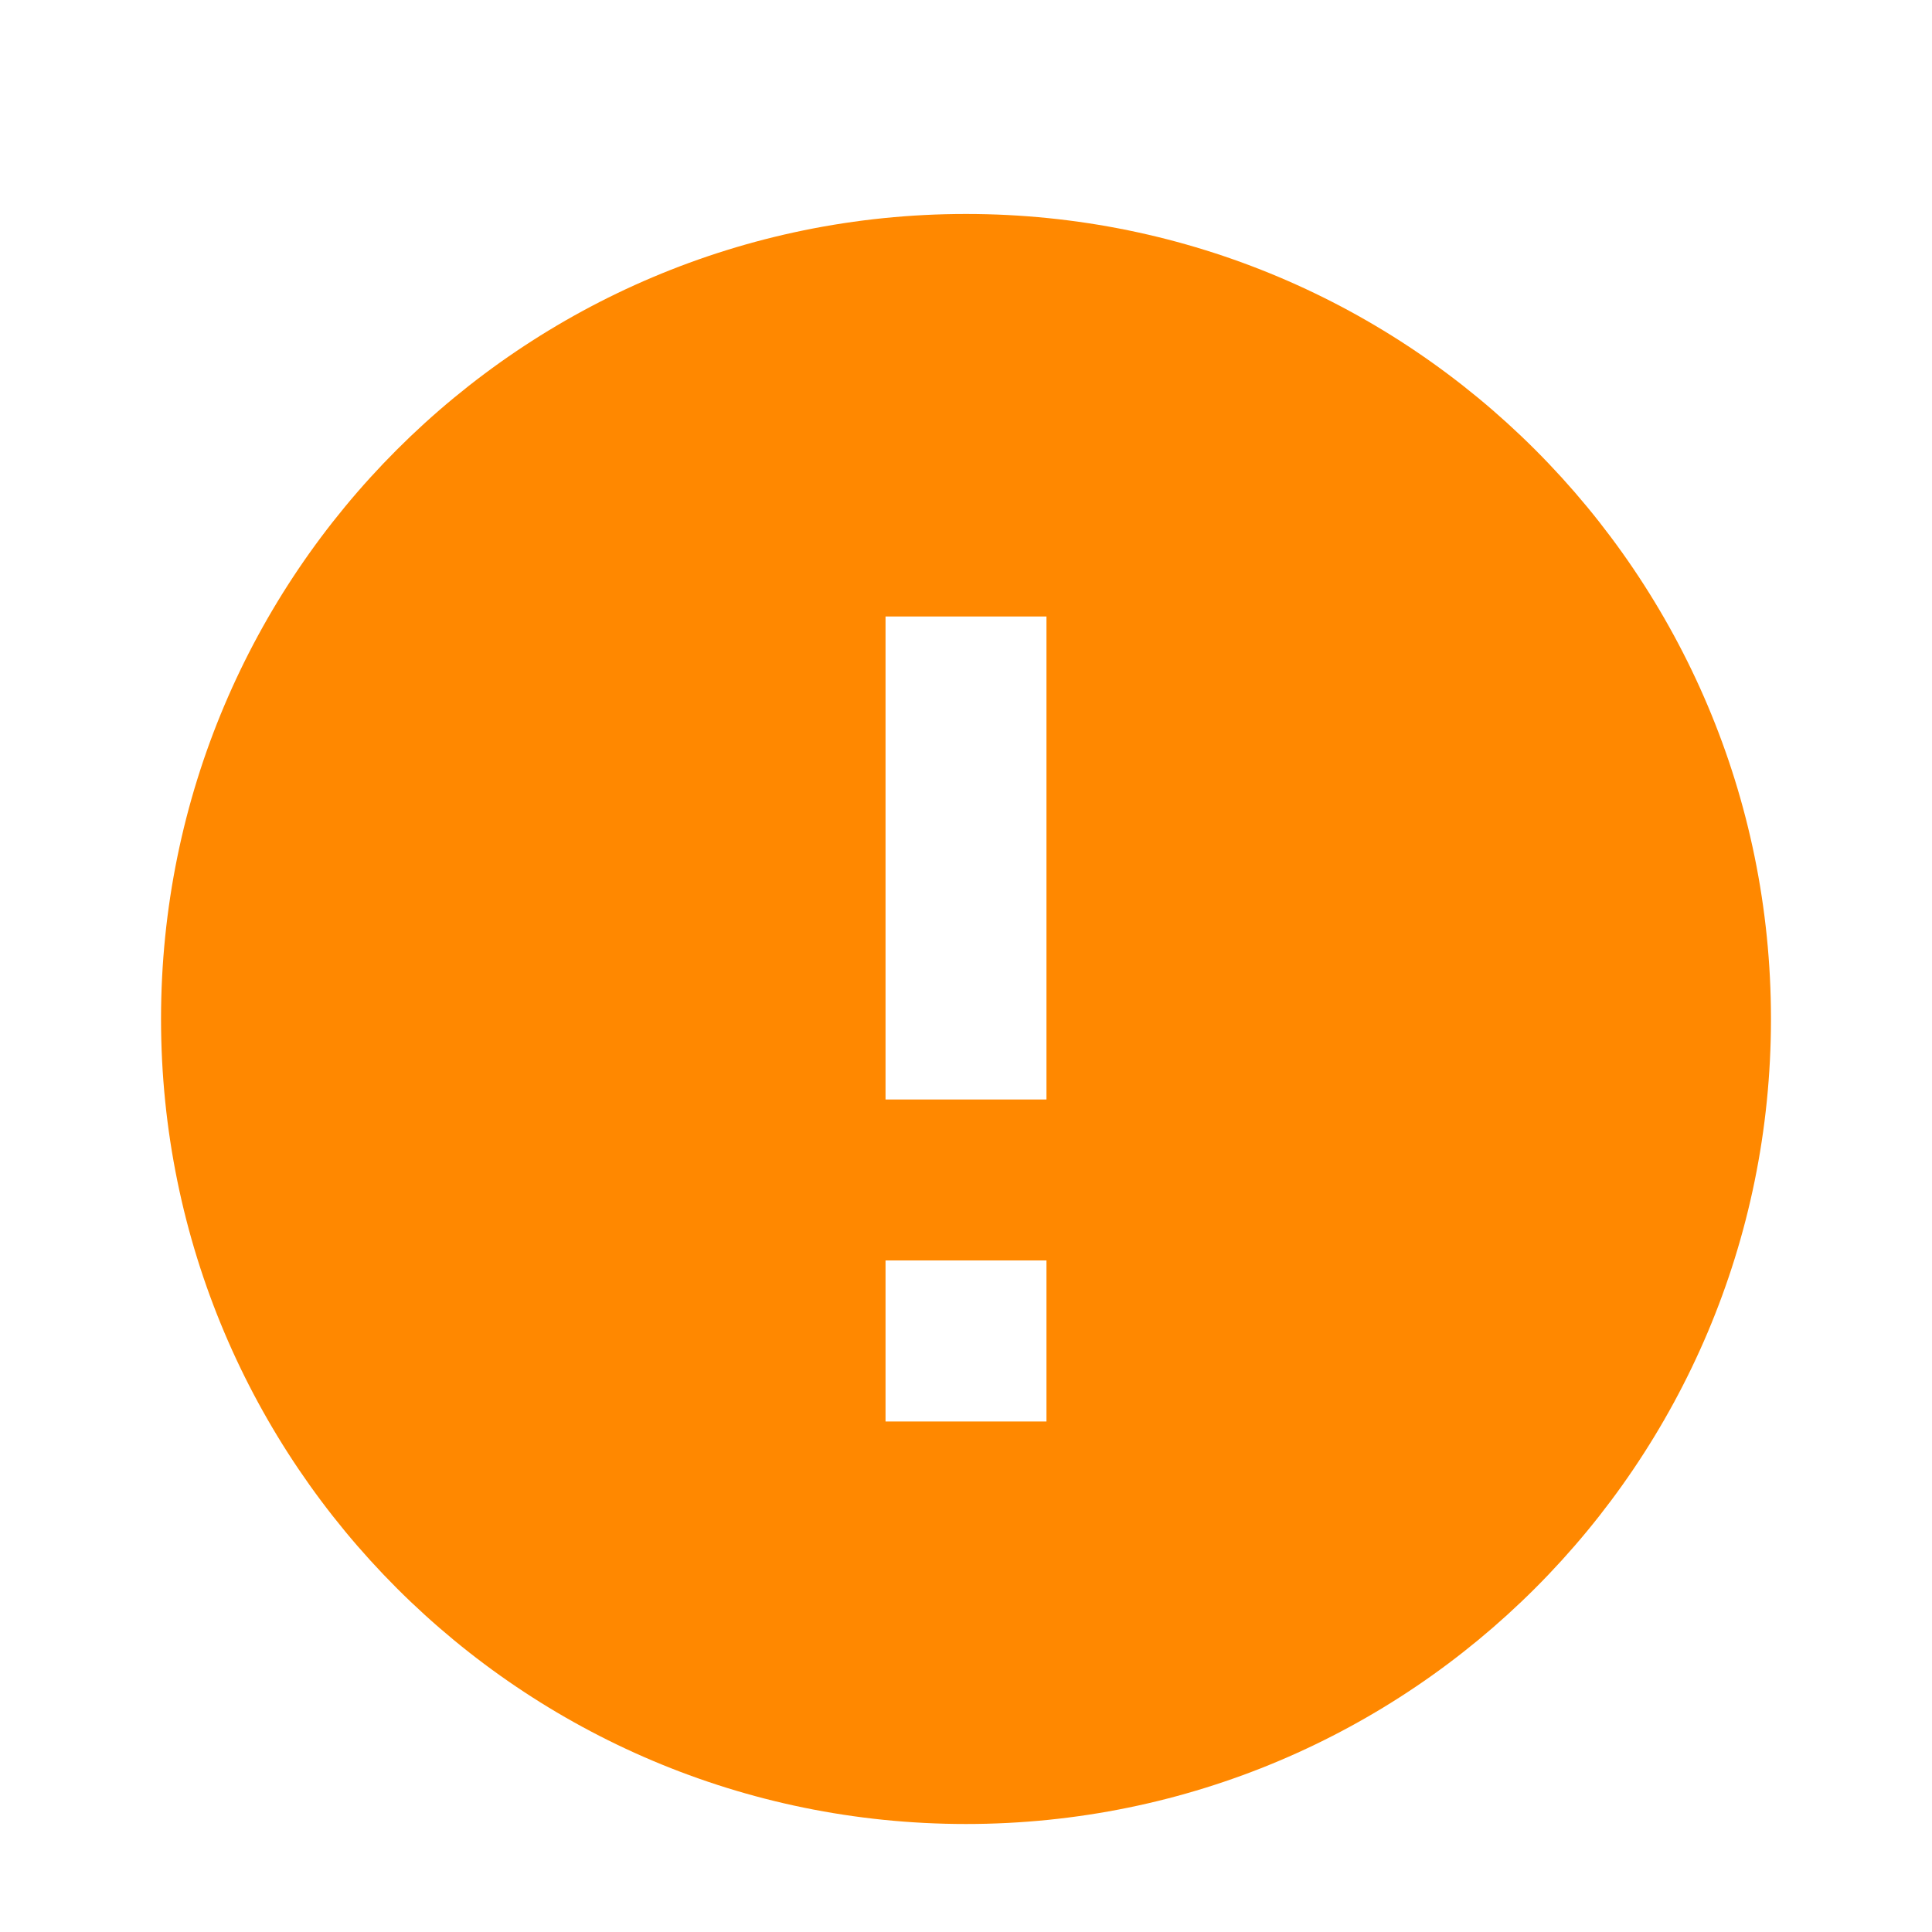
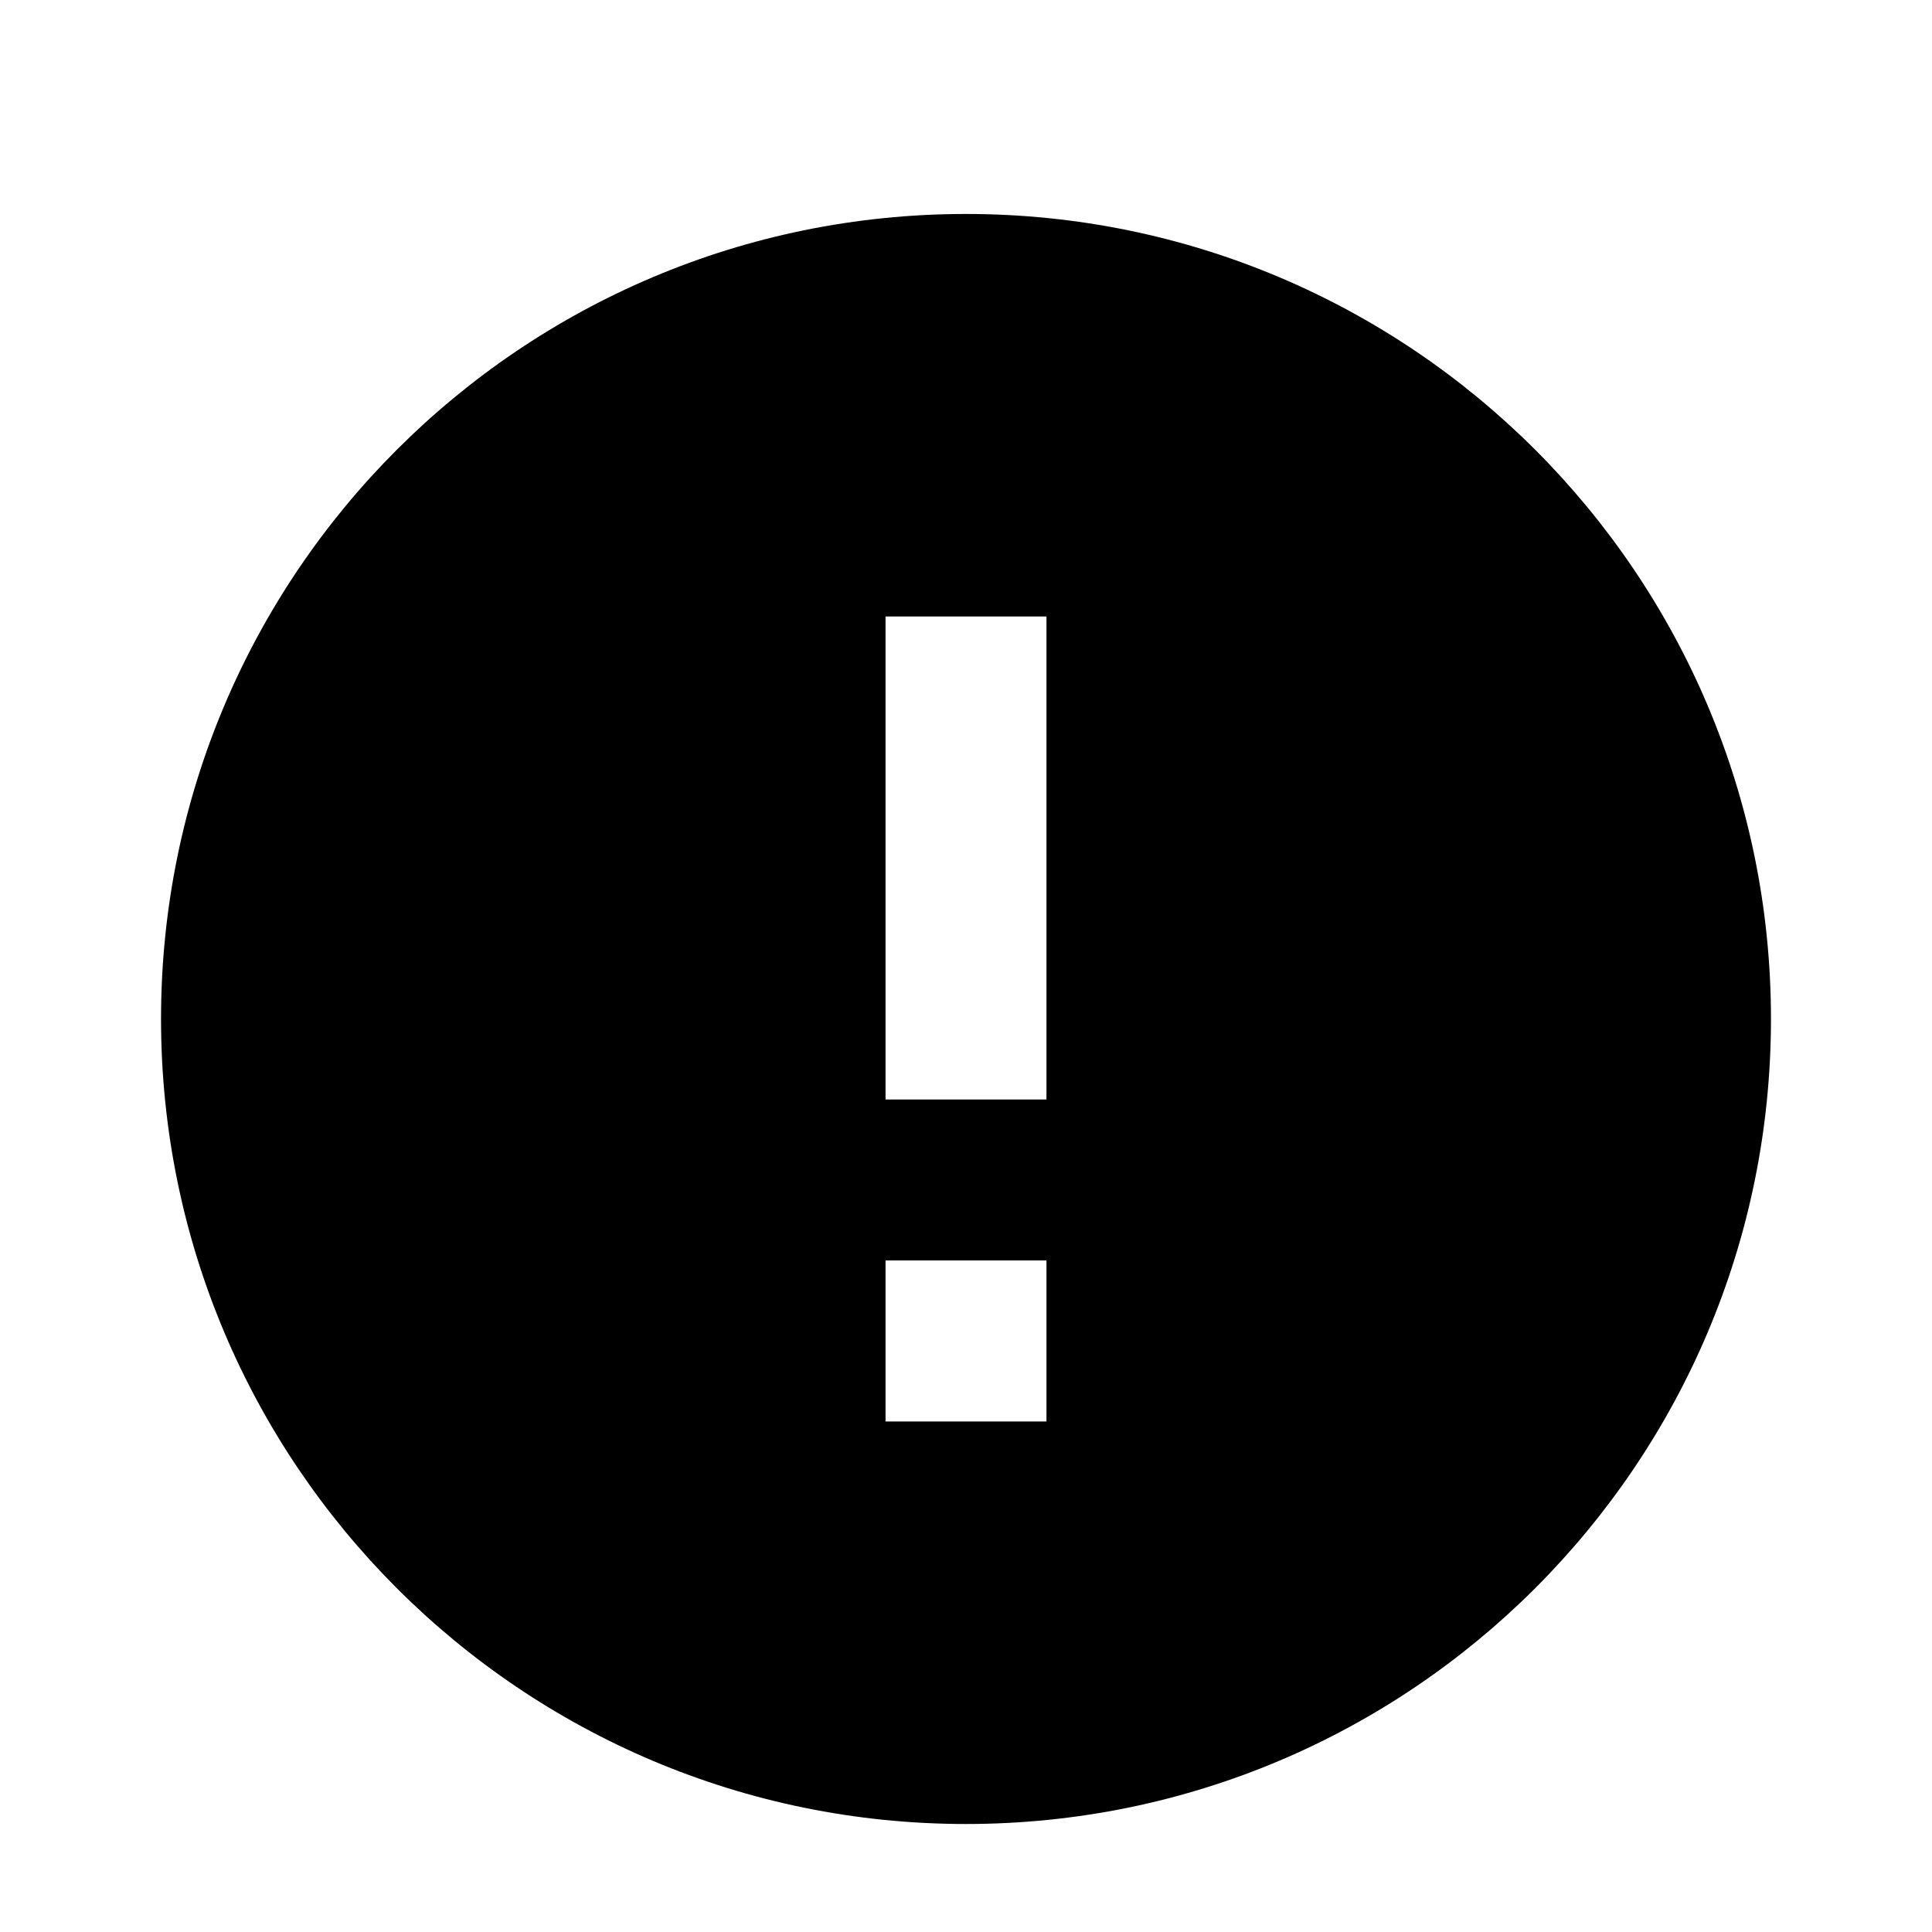
<svg xmlns="http://www.w3.org/2000/svg" width="20" height="20" viewBox="0 0 20 20" fill="none">
-   <path d="M10 18.882C5.398 18.882 1.667 15.151 1.667 10.548C1.667 5.946 5.398 2.215 10 2.215C14.602 2.215 18.333 5.946 18.333 10.548C18.333 15.151 14.602 18.882 10 18.882ZM9.167 13.048V14.715H10.833V13.048H9.167ZM9.167 6.382V11.382H10.833V6.382H9.167Z" fill="#FF8800" />
+   <path d="M10 18.882C5.398 18.882 1.667 15.151 1.667 10.548C1.667 5.946 5.398 2.215 10 2.215C14.602 2.215 18.333 5.946 18.333 10.548C18.333 15.151 14.602 18.882 10 18.882ZM9.167 13.048V14.715H10.833V13.048H9.167ZM9.167 6.382V11.382H10.833V6.382H9.167Z" fill="currentColor" />
</svg>
